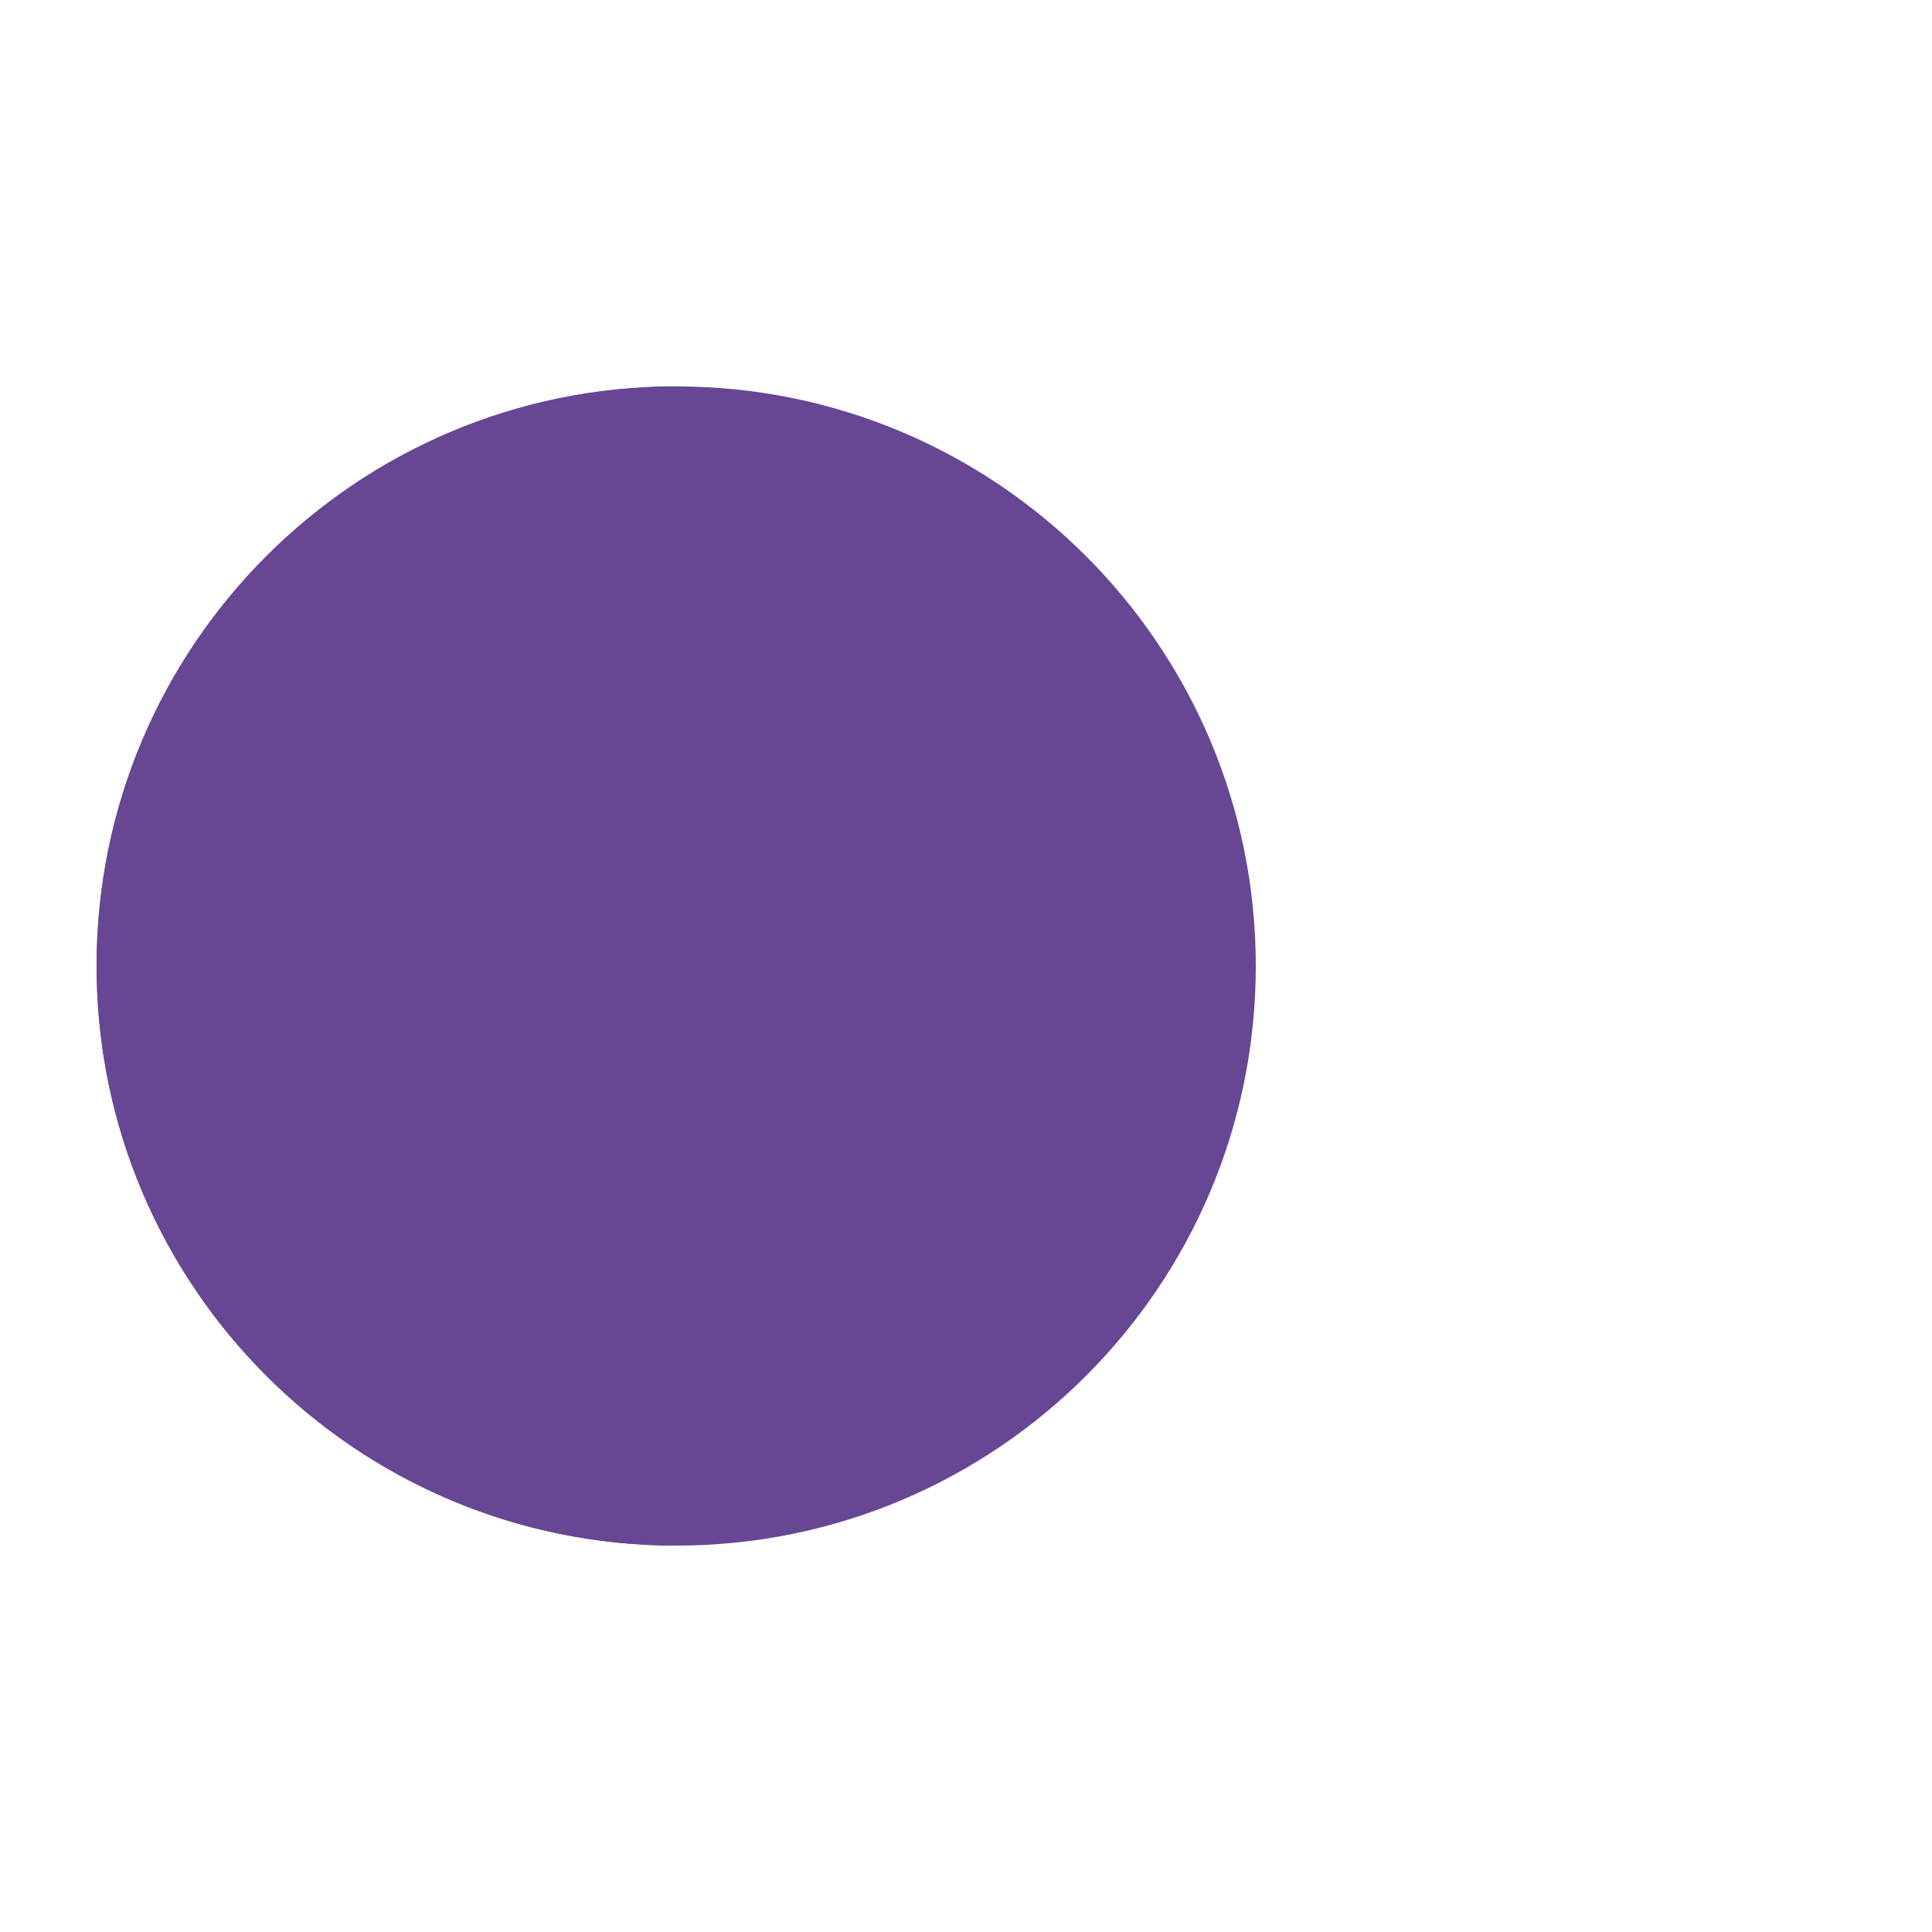
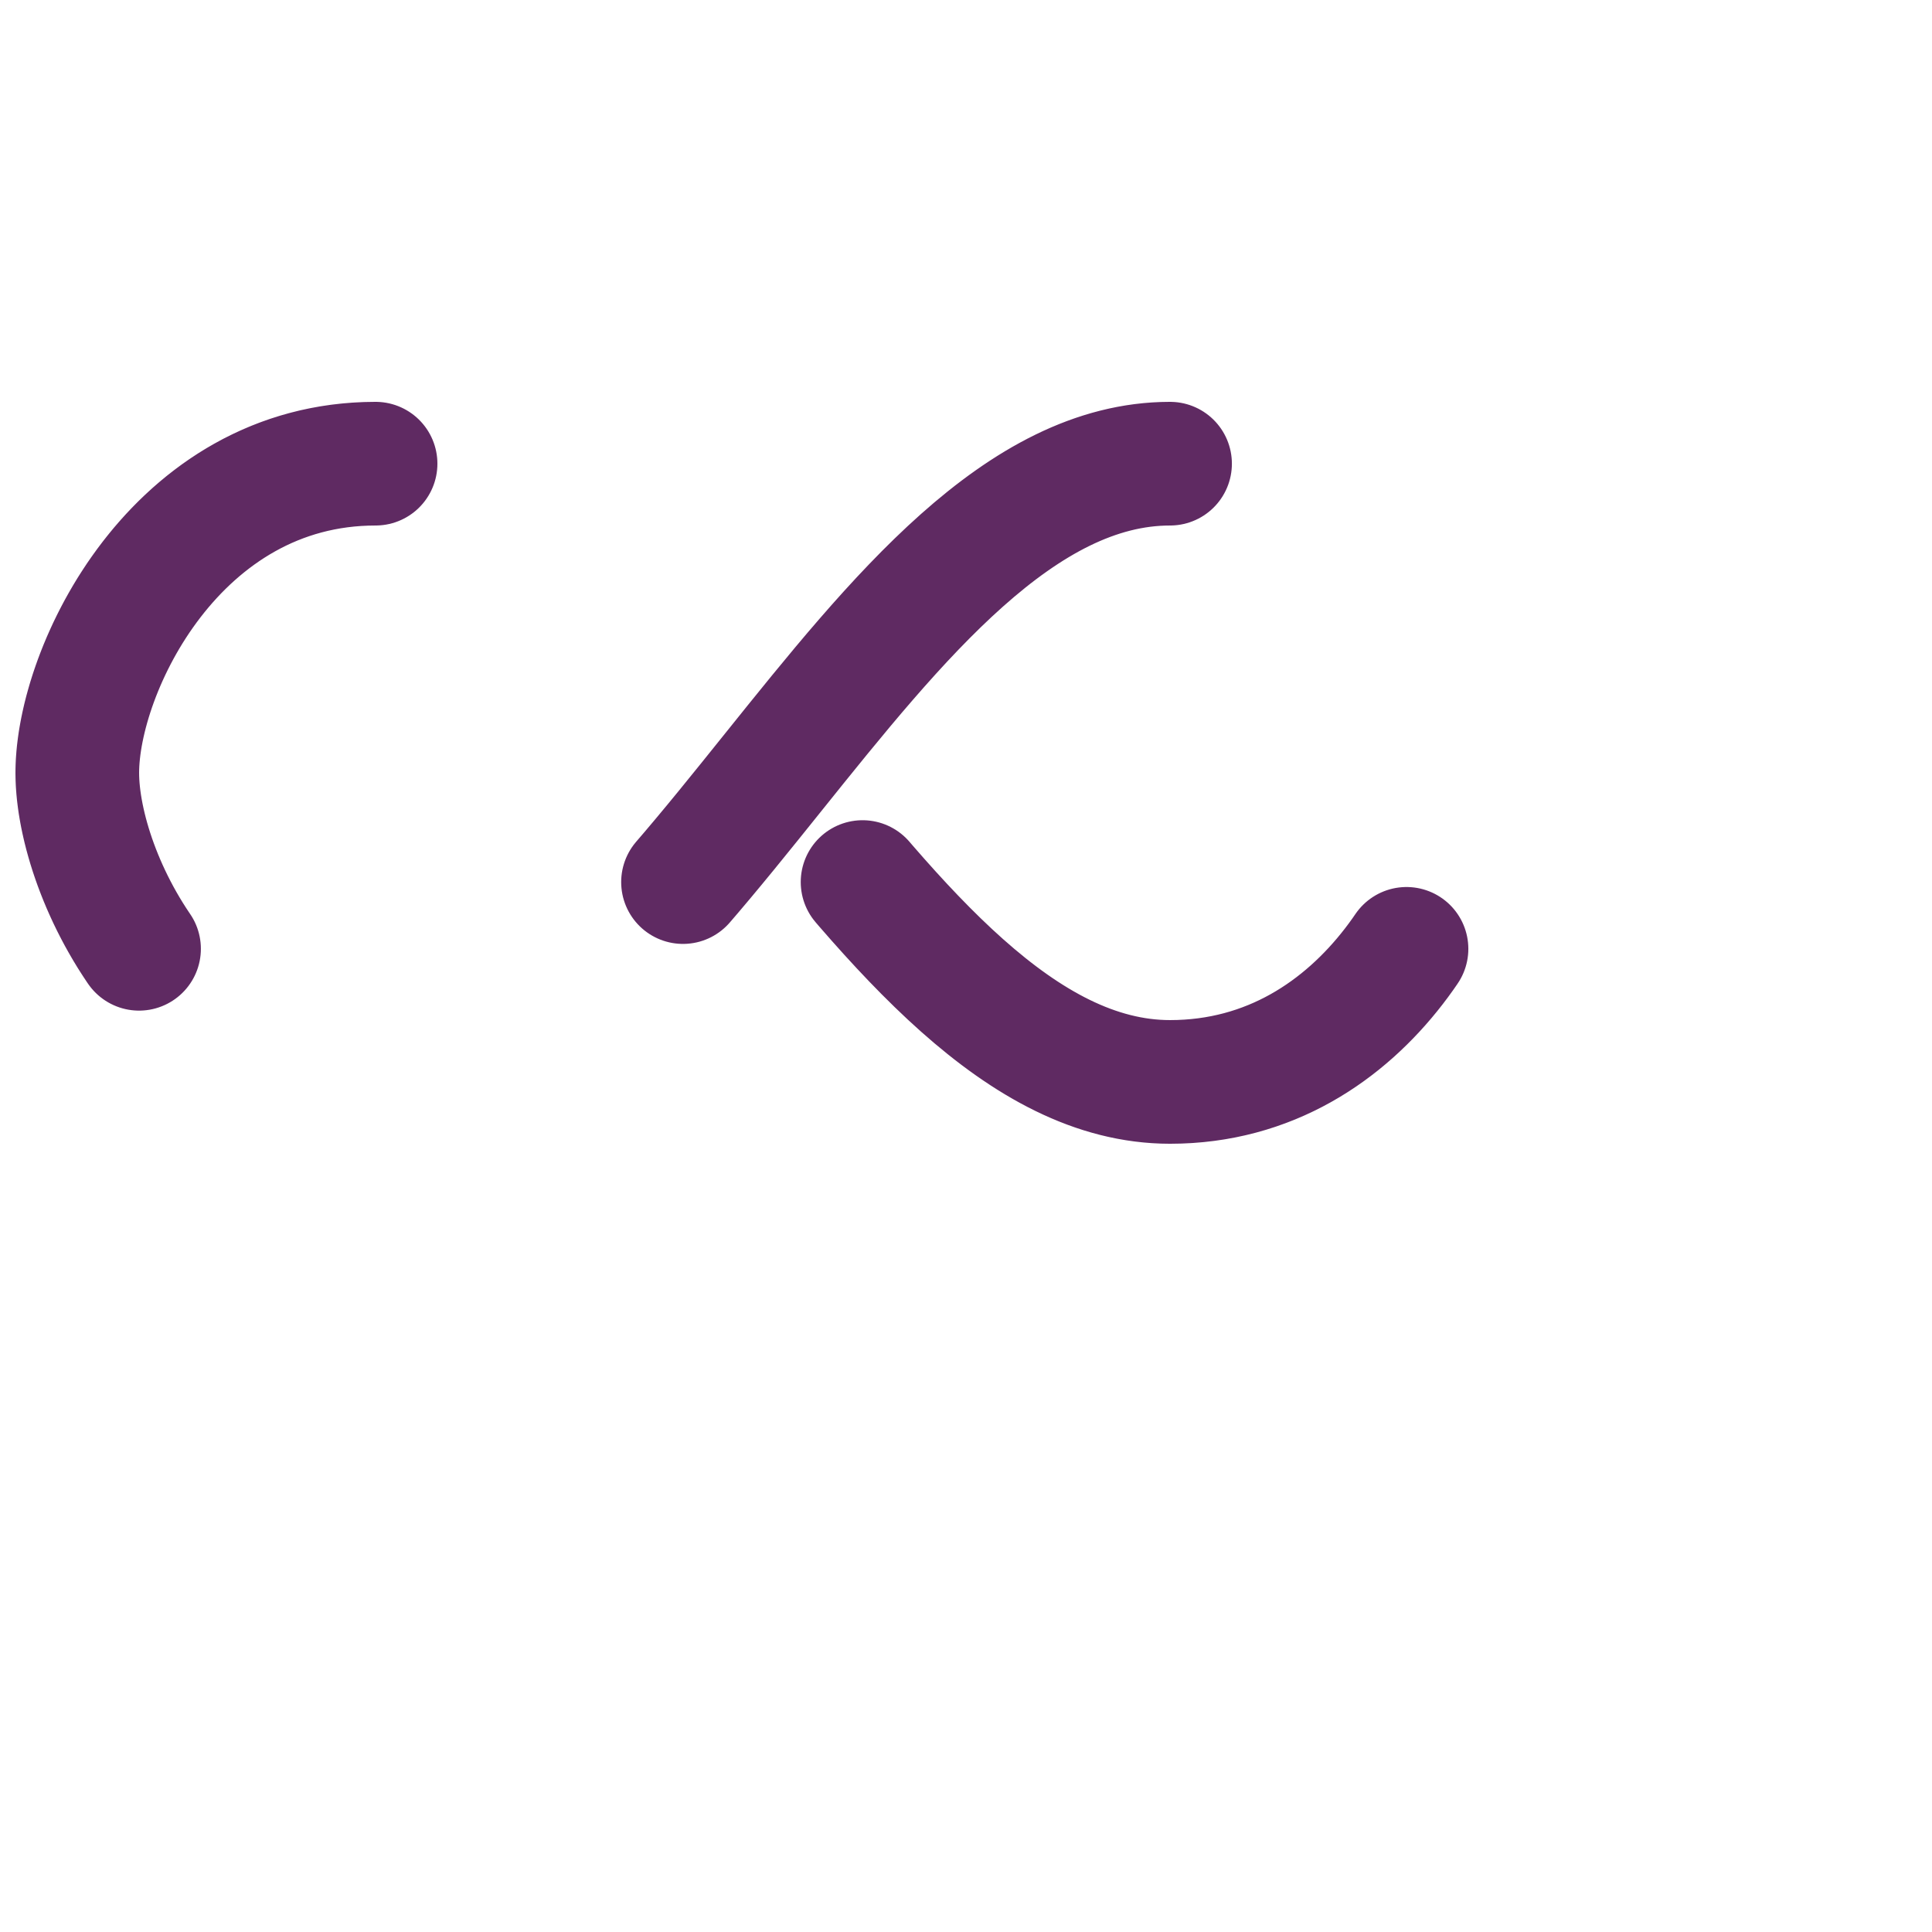
<svg xmlns="http://www.w3.org/2000/svg" style="margin: auto; background: rgba(0, 0, 0, 0) none repeat scroll 0% 0%; display: block; shape-rendering: auto;" width="200px" height="200px" viewBox="0 0 100 100" preserveAspectRatio="xMidYMid">
-   <g>
-     <circle cx="60" cy="50" r="4" fill="#080808">
-       <animate attributeName="cx" repeatCount="indefinite" dur="1s" values="95;35" keyTimes="0;1" begin="-0.67s" />
-       <animate attributeName="fill-opacity" repeatCount="indefinite" dur="1s" values="0;1;1" keyTimes="0;0.2;1" begin="-0.67s" />
-     </circle>
-     <circle cx="60" cy="50" r="4" fill="#080808">
-       <animate attributeName="cx" repeatCount="indefinite" dur="1s" values="95;35" keyTimes="0;1" begin="-0.33s" />
-       <animate attributeName="fill-opacity" repeatCount="indefinite" dur="1s" values="0;1;1" keyTimes="0;0.2;1" begin="-0.33s" />
-     </circle>
-     <circle cx="60" cy="50" r="4" fill="#080808">
-       <animate attributeName="cx" repeatCount="indefinite" dur="1s" values="95;35" keyTimes="0;1" begin="0s" />
-       <animate attributeName="fill-opacity" repeatCount="indefinite" dur="1s" values="0;1;1" keyTimes="0;0.2;1" begin="0s" />
-     </circle>
-   </g>
-   <g transform="translate(-15 0)">
-     <path d="M50 50L20 50A30 30 0 0 0 80 50Z" fill="#674794" transform="rotate(90 50 50)" />
-     <path d="M50 50L20 50A30 30 0 0 0 80 50Z" fill="#674794">
-       <animateTransform attributeName="transform" type="rotate" repeatCount="indefinite" dur="1s" values="0 50 50;45 50 50;0 50 50" keyTimes="0;0.5;1" />
-     </path>
-     <path d="M50 50L20 50A30 30 0 0 1 80 50Z" fill="#674794">
-       <animateTransform attributeName="transform" type="rotate" repeatCount="indefinite" dur="1s" values="0 50 50;-45 50 50;0 50 50" keyTimes="0;0.5;1" />
-     </path>
-   </g>
+   <path fill="none" stroke="#5f2a62" stroke-width="8" stroke-dasharray="42.765 42.765" d="M24.3 30C11.4 30 5 43.3 5 50s6.4 20 19.3 20c19.3 0 32.1-40 51.4-40 C88.6 30 95 43.3 95 50s-6.4 20-19.3 20C56.4 70 43.6 30 24.3 30z" stroke-linecap="round" style="transform:scale(0.8);transform-origin:50px 50px">
+     <animate attributeName="stroke-dashoffset" repeatCount="indefinite" dur="1s" keyTimes="0;1" values="0;256.589" />
+   </path>
</svg>
